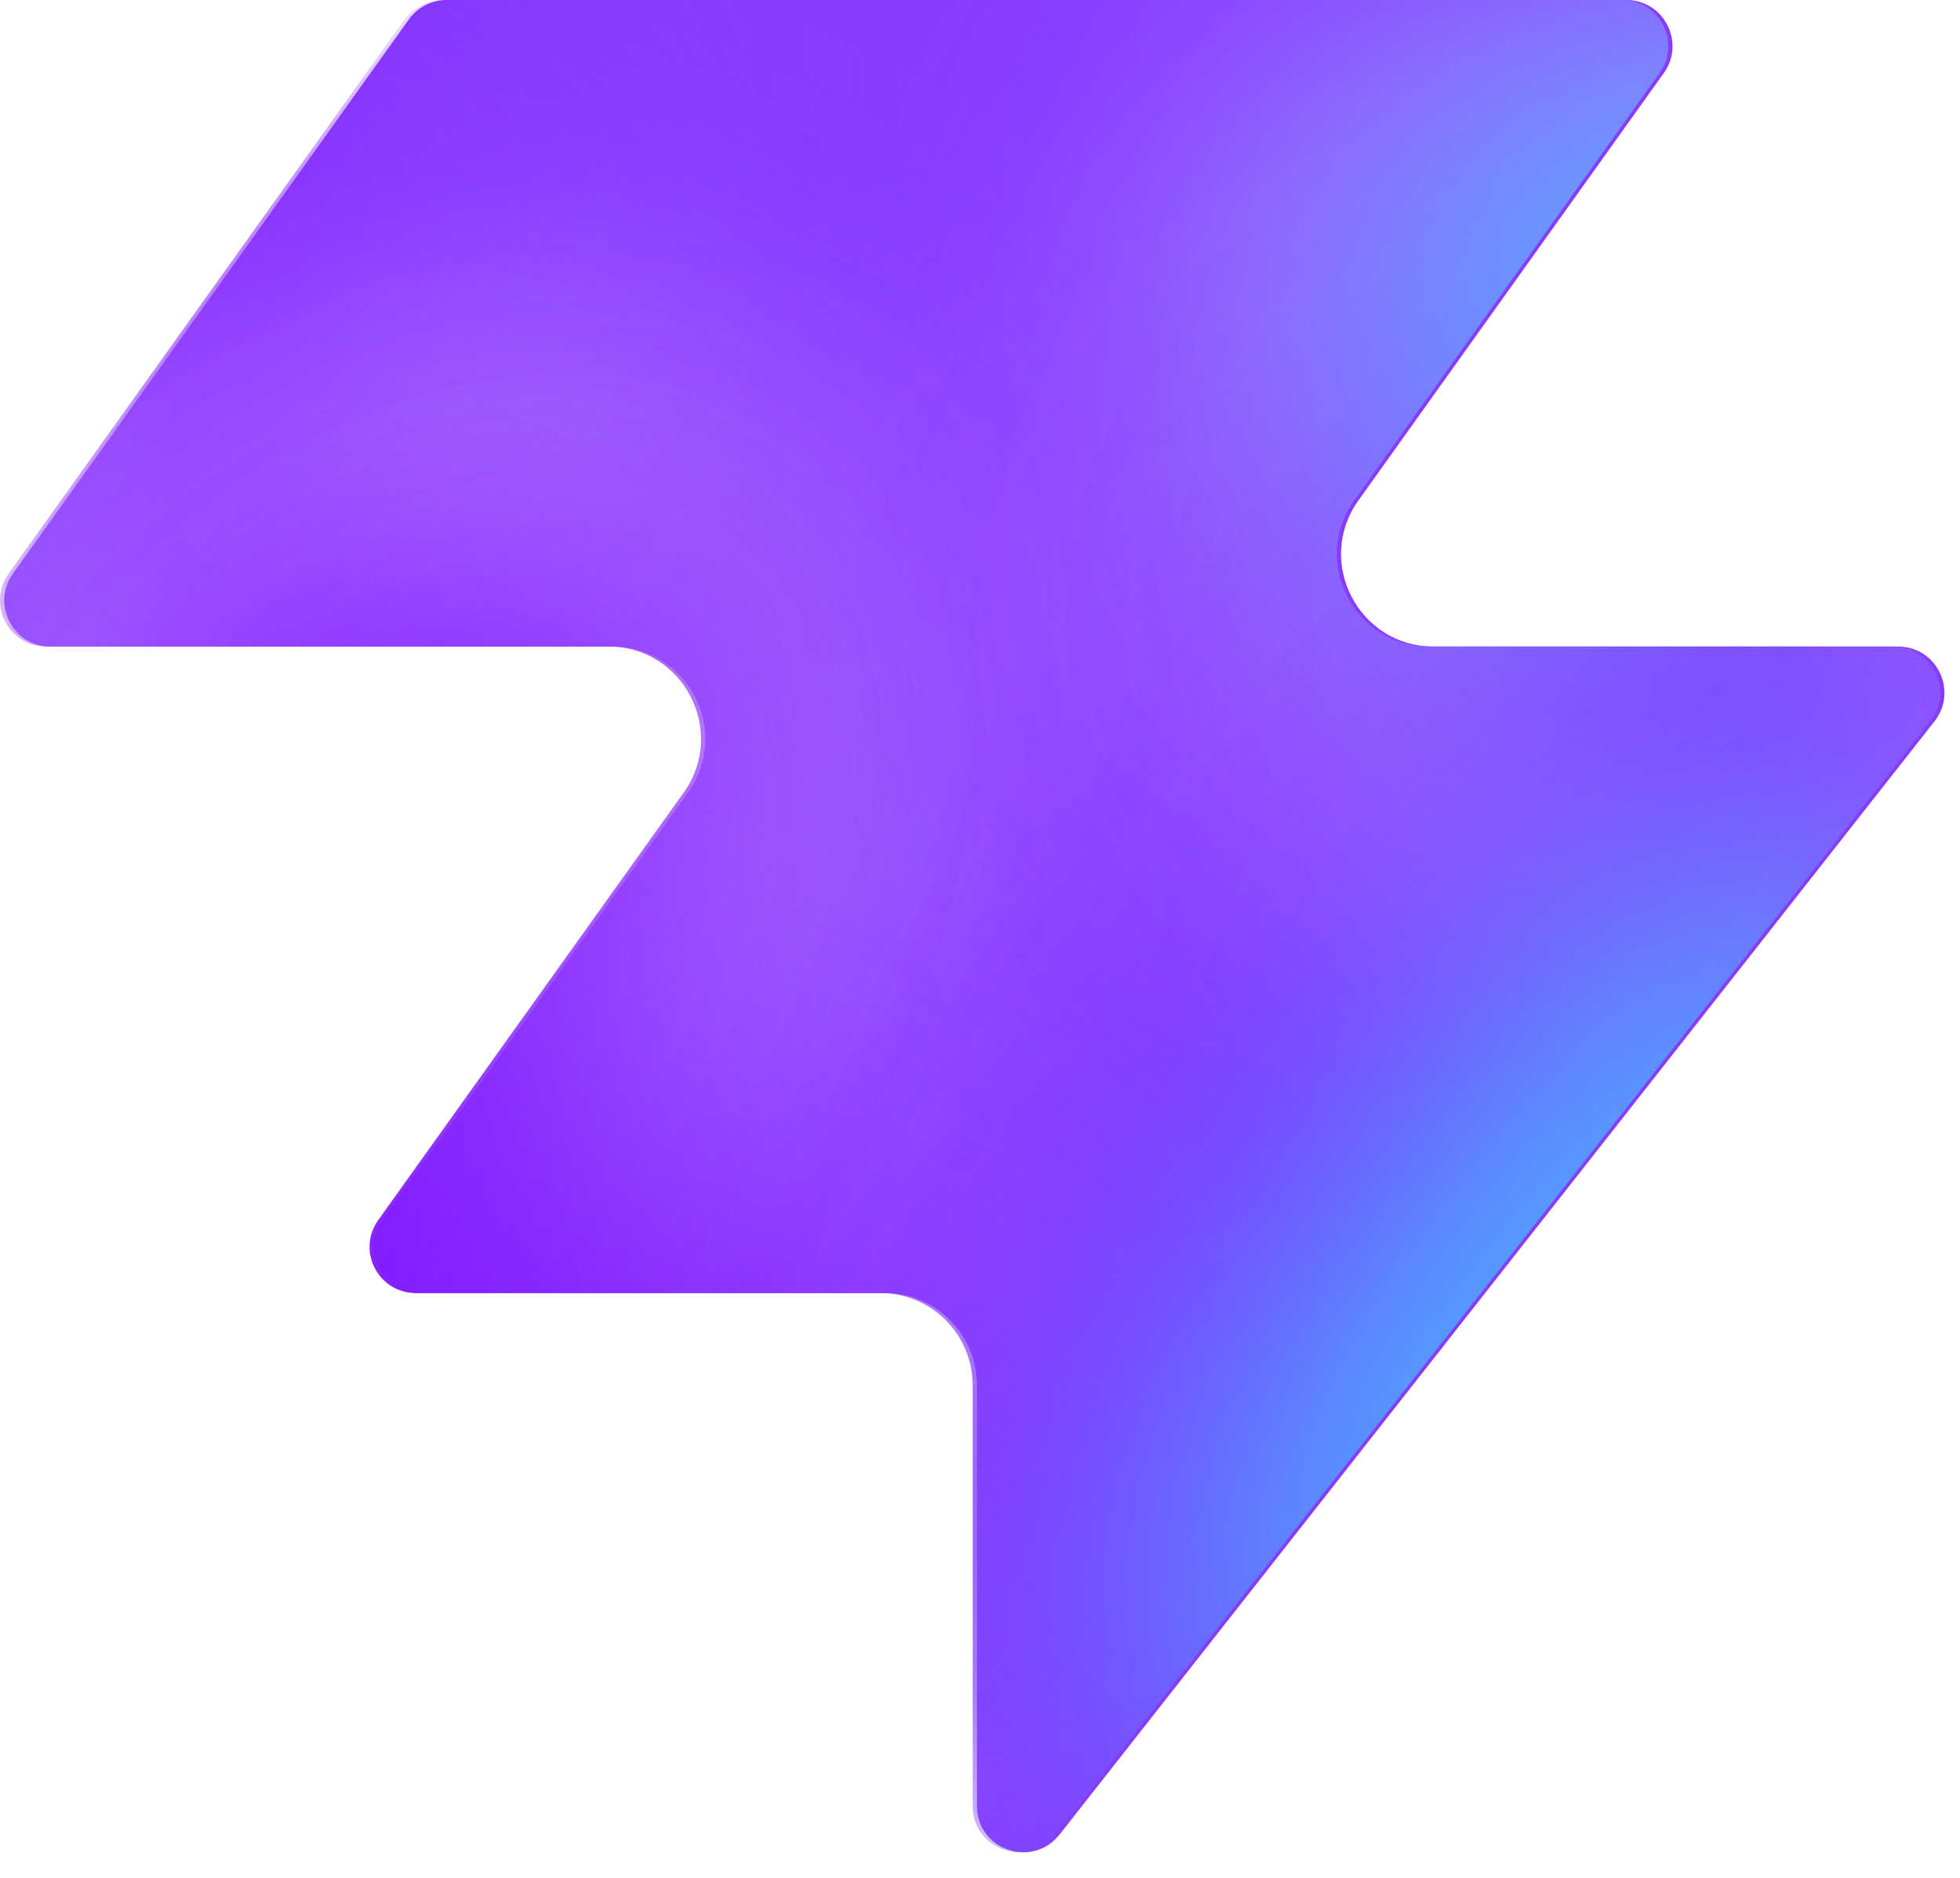
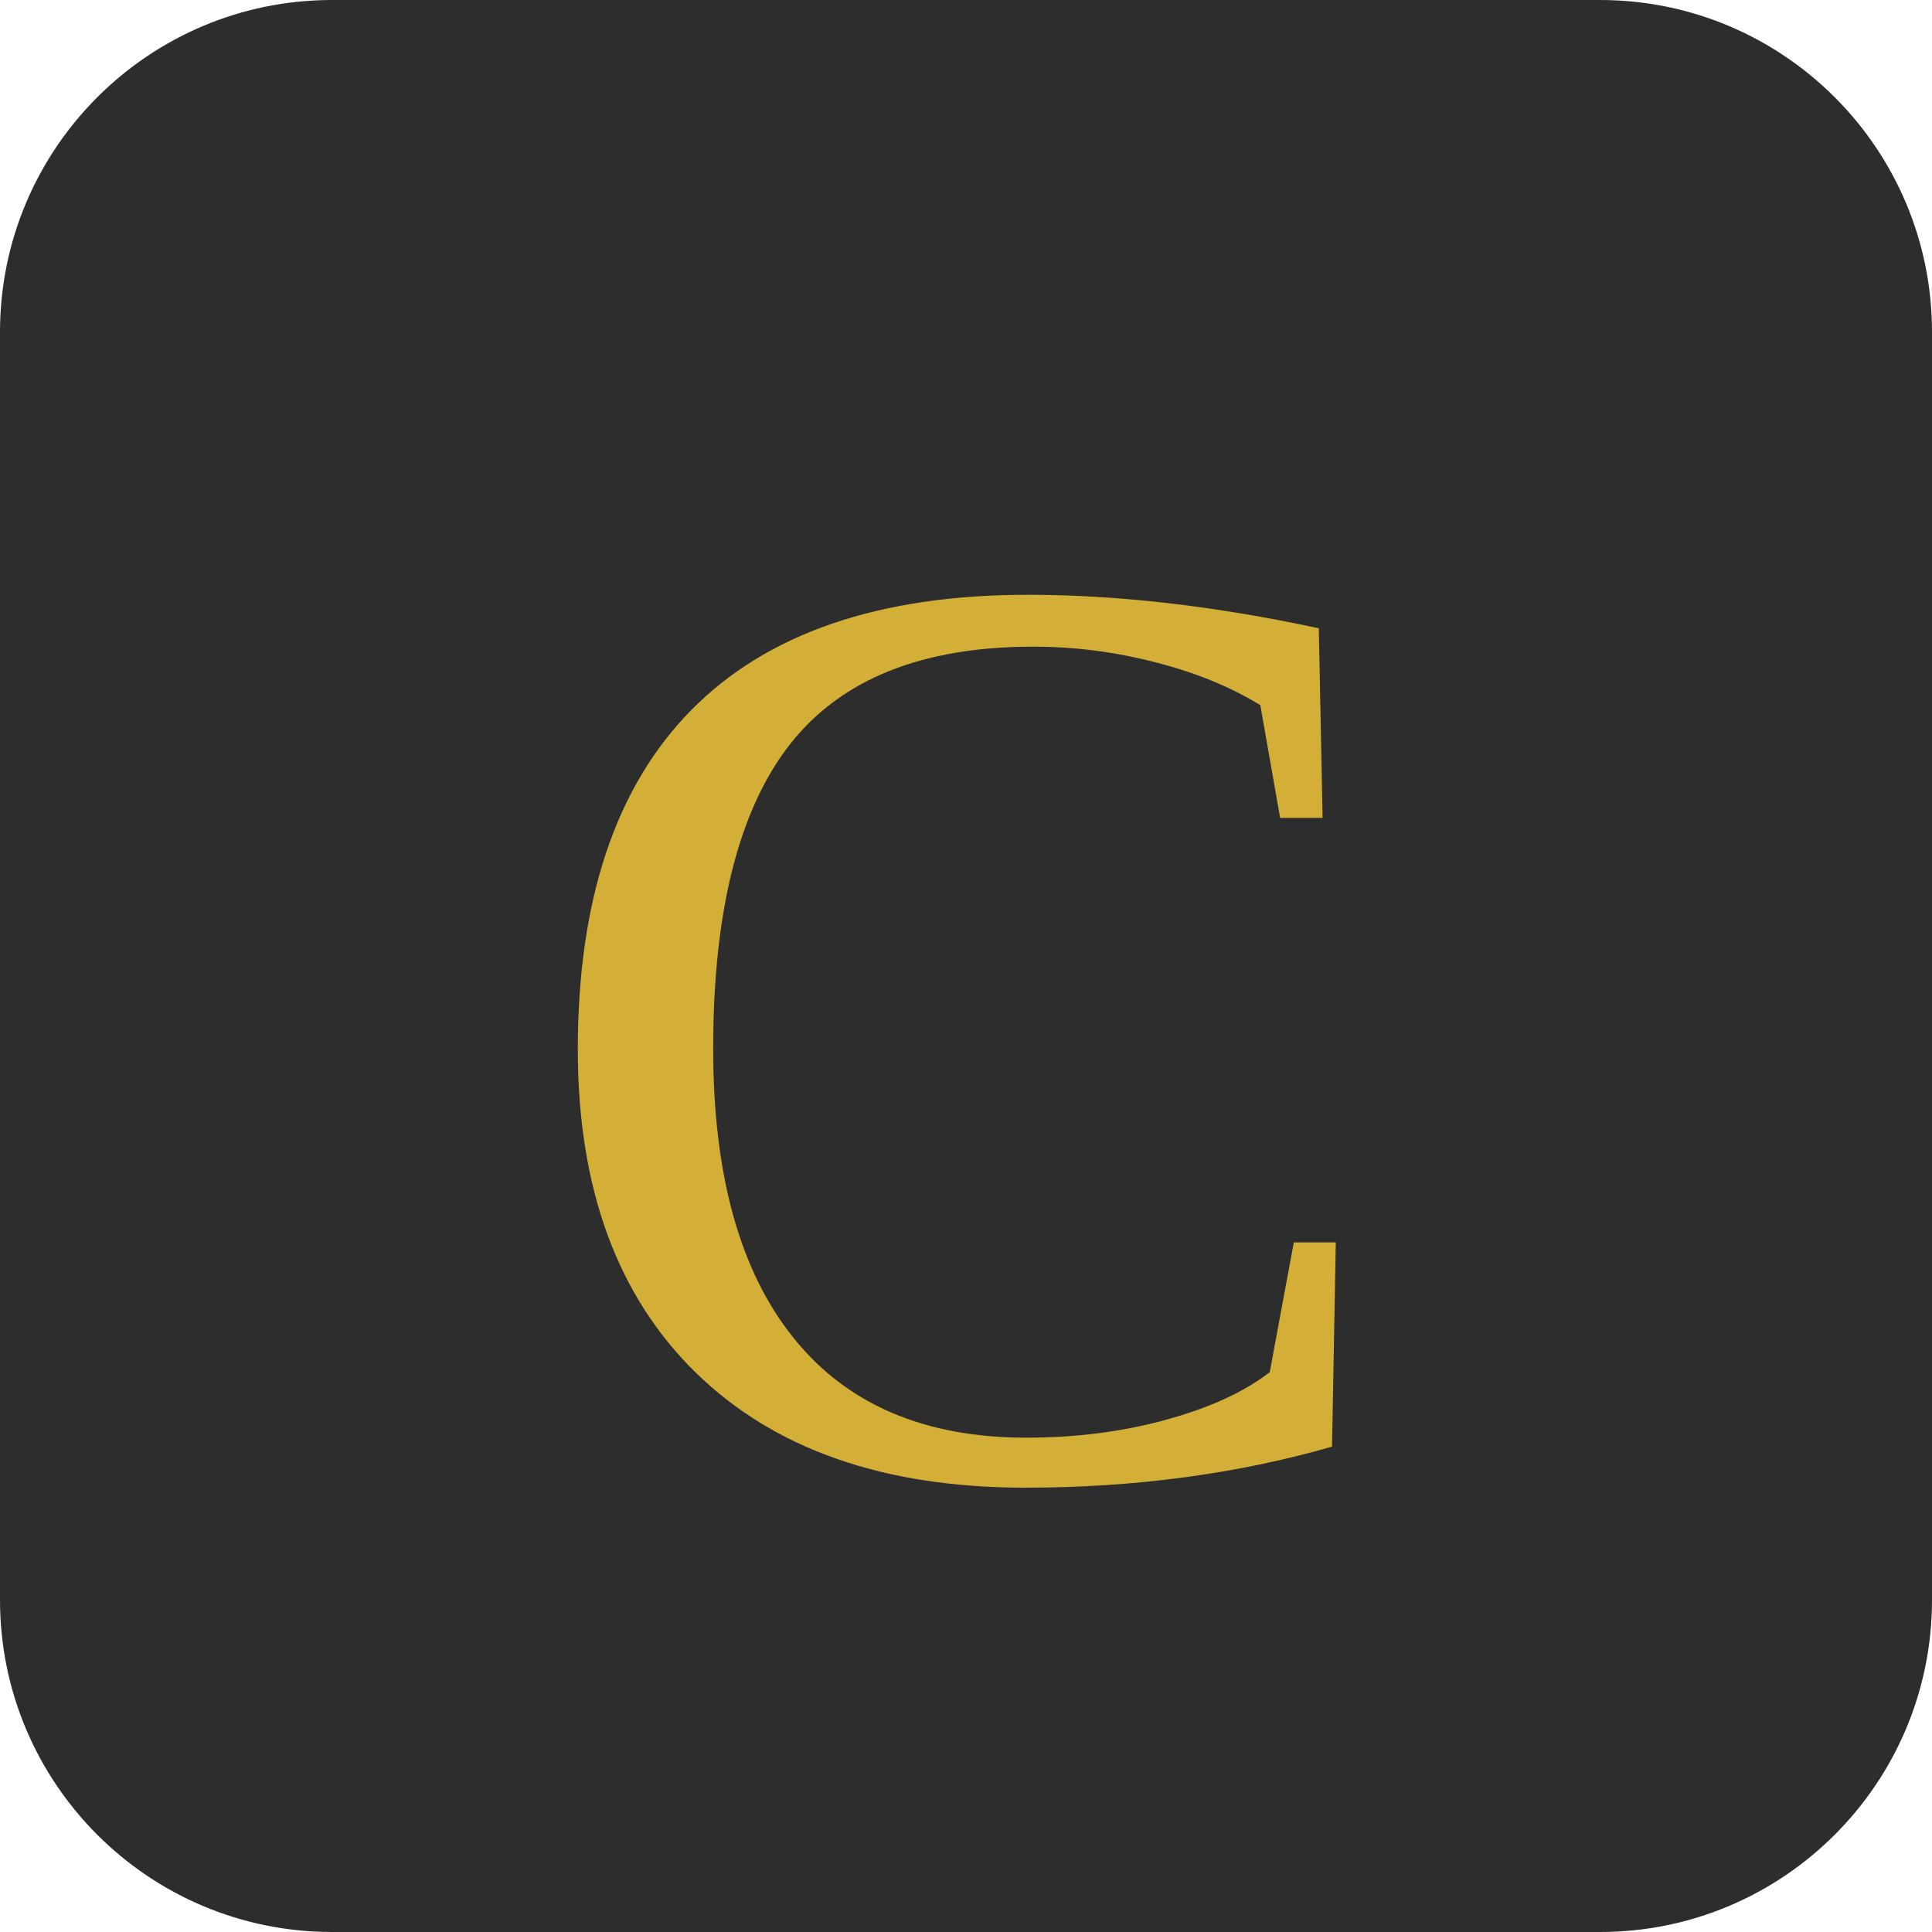
- <svg xmlns="http://www.w3.org/2000/svg" width="48" height="46" fill="none" viewBox="0 0 48 46">
-   <path fill="#863bff" d="M25.946 44.938c-.664.845-2.021.375-2.021-.698V33.937a2.26 2.26 0 0 0-2.262-2.262H10.287c-.92 0-1.456-1.04-.92-1.788l7.48-10.471c1.07-1.497 0-3.578-1.842-3.578H1.237c-.92 0-1.456-1.04-.92-1.788L10.013.474c.214-.297.556-.474.92-.474h28.894c.92 0 1.456 1.04.92 1.788l-7.48 10.471c-1.07 1.498 0 3.579 1.842 3.579h11.377c.943 0 1.473 1.088.89 1.83L25.947 44.94z" style="fill:#863bff;fill:color(display-p3 .525 .23 1);fill-opacity:1" />
-   <mask id="a" width="48" height="46" x="0" y="0" maskUnits="userSpaceOnUse" style="mask-type:alpha">
-     <path fill="#000" d="M25.842 44.938c-.664.844-2.021.375-2.021-.698V33.937a2.26 2.26 0 0 0-2.262-2.262H10.183c-.92 0-1.456-1.04-.92-1.788l7.48-10.471c1.07-1.498 0-3.579-1.842-3.579H1.133c-.92 0-1.456-1.04-.92-1.787L9.91.473c.214-.297.556-.474.92-.474h28.894c.92 0 1.456 1.04.92 1.788l-7.48 10.471c-1.07 1.498 0 3.578 1.842 3.578h11.377c.943 0 1.473 1.088.89 1.832L25.843 44.94z" style="fill:#000;fill-opacity:1" />
-   </mask>
-   <g mask="url(#a)">
-     <g filter="url(#b)">
-       <ellipse cx="5.508" cy="14.704" fill="#ede6ff" rx="5.508" ry="14.704" style="fill:#ede6ff;fill:color(display-p3 .927 .903 1);fill-opacity:1" transform="matrix(.00324 1 1 -.00324 -4.47 31.516)" />
-     </g>
-     <g filter="url(#c)">
-       <ellipse cx="10.399" cy="29.851" fill="#ede6ff" rx="10.399" ry="29.851" style="fill:#ede6ff;fill:color(display-p3 .927 .903 1);fill-opacity:1" transform="matrix(.00324 1 1 -.00324 -39.328 7.883)" />
-     </g>
-     <g filter="url(#d)">
-       <ellipse cx="5.508" cy="30.487" fill="#7e14ff" rx="5.508" ry="30.487" style="fill:#7e14ff;fill:color(display-p3 .492 .077 1);fill-opacity:1" transform="rotate(89.814 -25.913 -14.639)scale(1 -1)" />
-     </g>
-     <g filter="url(#e)">
-       <ellipse cx="5.508" cy="30.599" fill="#7e14ff" rx="5.508" ry="30.599" style="fill:#7e14ff;fill:color(display-p3 .492 .077 1);fill-opacity:1" transform="rotate(89.814 -32.644 -3.334)scale(1 -1)" />
-     </g>
-     <g filter="url(#f)">
-       <ellipse cx="5.508" cy="30.599" fill="#7e14ff" rx="5.508" ry="30.599" style="fill:#7e14ff;fill:color(display-p3 .492 .077 1);fill-opacity:1" transform="matrix(.00324 1 1 -.00324 -34.34 30.47)" />
-     </g>
-     <g filter="url(#g)">
-       <ellipse cx="14.072" cy="22.078" fill="#ede6ff" rx="14.072" ry="22.078" style="fill:#ede6ff;fill:color(display-p3 .927 .903 1);fill-opacity:1" transform="rotate(93.35 24.506 48.493)scale(-1 1)" />
-     </g>
-     <g filter="url(#h)">
-       <ellipse cx="3.47" cy="21.501" fill="#7e14ff" rx="3.47" ry="21.501" style="fill:#7e14ff;fill:color(display-p3 .492 .077 1);fill-opacity:1" transform="rotate(89.009 28.708 47.59)scale(-1 1)" />
-     </g>
-     <g filter="url(#i)">
-       <ellipse cx="3.47" cy="21.501" fill="#7e14ff" rx="3.47" ry="21.501" style="fill:#7e14ff;fill:color(display-p3 .492 .077 1);fill-opacity:1" transform="rotate(89.009 28.708 47.59)scale(-1 1)" />
-     </g>
-     <g filter="url(#j)">
-       <ellipse cx=".387" cy="8.972" fill="#7e14ff" rx="4.407" ry="29.108" style="fill:#7e14ff;fill:color(display-p3 .492 .077 1);fill-opacity:1" transform="rotate(39.51 .387 8.972)" />
-     </g>
-     <g filter="url(#k)">
-       <ellipse cx="47.523" cy="-6.092" fill="#7e14ff" rx="4.407" ry="29.108" style="fill:#7e14ff;fill:color(display-p3 .492 .077 1);fill-opacity:1" transform="rotate(37.892 47.523 -6.092)" />
-     </g>
-     <g filter="url(#l)">
-       <ellipse cx="41.412" cy="6.333" fill="#47bfff" rx="5.971" ry="9.665" style="fill:#47bfff;fill:color(display-p3 .28 .748 1);fill-opacity:1" transform="rotate(37.892 41.412 6.333)" />
-     </g>
-     <g filter="url(#m)">
-       <ellipse cx="-1.879" cy="38.332" fill="#7e14ff" rx="4.407" ry="29.108" style="fill:#7e14ff;fill:color(display-p3 .492 .077 1);fill-opacity:1" transform="rotate(37.892 -1.88 38.332)" />
-     </g>
-     <g filter="url(#n)">
-       <ellipse cx="-1.879" cy="38.332" fill="#7e14ff" rx="4.407" ry="29.108" style="fill:#7e14ff;fill:color(display-p3 .492 .077 1);fill-opacity:1" transform="rotate(37.892 -1.88 38.332)" />
-     </g>
-     <g filter="url(#o)">
-       <ellipse cx="35.651" cy="29.907" fill="#7e14ff" rx="4.407" ry="29.108" style="fill:#7e14ff;fill:color(display-p3 .492 .077 1);fill-opacity:1" transform="rotate(37.892 35.651 29.907)" />
-     </g>
-     <g filter="url(#p)">
-       <ellipse cx="38.418" cy="32.4" fill="#47bfff" rx="5.971" ry="15.297" style="fill:#47bfff;fill:color(display-p3 .28 .748 1);fill-opacity:1" transform="rotate(37.892 38.418 32.4)" />
-     </g>
-   </g>
-   <defs>
-     <filter id="b" width="60.045" height="41.654" x="-19.77" y="16.149" color-interpolation-filters="sRGB" filterUnits="userSpaceOnUse">
-       <feFlood flood-opacity="0" result="BackgroundImageFix" />
-       <feBlend in="SourceGraphic" in2="BackgroundImageFix" result="shape" />
-       <feGaussianBlur result="effect1_foregroundBlur_2002_17158" stdDeviation="7.659" />
-     </filter>
-     <filter id="c" width="90.34" height="51.437" x="-54.613" y="-7.533" color-interpolation-filters="sRGB" filterUnits="userSpaceOnUse">
-       <feFlood flood-opacity="0" result="BackgroundImageFix" />
-       <feBlend in="SourceGraphic" in2="BackgroundImageFix" result="shape" />
-       <feGaussianBlur result="effect1_foregroundBlur_2002_17158" stdDeviation="7.659" />
-     </filter>
-     <filter id="d" width="79.355" height="29.4" x="-49.64" y="2.03" color-interpolation-filters="sRGB" filterUnits="userSpaceOnUse">
-       <feFlood flood-opacity="0" result="BackgroundImageFix" />
-       <feBlend in="SourceGraphic" in2="BackgroundImageFix" result="shape" />
-       <feGaussianBlur result="effect1_foregroundBlur_2002_17158" stdDeviation="4.596" />
-     </filter>
-     <filter id="e" width="79.579" height="29.4" x="-45.045" y="20.029" color-interpolation-filters="sRGB" filterUnits="userSpaceOnUse">
-       <feFlood flood-opacity="0" result="BackgroundImageFix" />
-       <feBlend in="SourceGraphic" in2="BackgroundImageFix" result="shape" />
-       <feGaussianBlur result="effect1_foregroundBlur_2002_17158" stdDeviation="4.596" />
-     </filter>
-     <filter id="f" width="79.579" height="29.4" x="-43.513" y="21.178" color-interpolation-filters="sRGB" filterUnits="userSpaceOnUse">
-       <feFlood flood-opacity="0" result="BackgroundImageFix" />
-       <feBlend in="SourceGraphic" in2="BackgroundImageFix" result="shape" />
-       <feGaussianBlur result="effect1_foregroundBlur_2002_17158" stdDeviation="4.596" />
-     </filter>
-     <filter id="g" width="74.749" height="58.852" x="15.756" y="-17.901" color-interpolation-filters="sRGB" filterUnits="userSpaceOnUse">
-       <feFlood flood-opacity="0" result="BackgroundImageFix" />
-       <feBlend in="SourceGraphic" in2="BackgroundImageFix" result="shape" />
-       <feGaussianBlur result="effect1_foregroundBlur_2002_17158" stdDeviation="7.659" />
-     </filter>
-     <filter id="h" width="61.377" height="25.362" x="23.548" y="2.284" color-interpolation-filters="sRGB" filterUnits="userSpaceOnUse">
-       <feFlood flood-opacity="0" result="BackgroundImageFix" />
-       <feBlend in="SourceGraphic" in2="BackgroundImageFix" result="shape" />
-       <feGaussianBlur result="effect1_foregroundBlur_2002_17158" stdDeviation="4.596" />
-     </filter>
-     <filter id="i" width="61.377" height="25.362" x="23.548" y="2.284" color-interpolation-filters="sRGB" filterUnits="userSpaceOnUse">
-       <feFlood flood-opacity="0" result="BackgroundImageFix" />
-       <feBlend in="SourceGraphic" in2="BackgroundImageFix" result="shape" />
-       <feGaussianBlur result="effect1_foregroundBlur_2002_17158" stdDeviation="4.596" />
-     </filter>
-     <filter id="j" width="56.045" height="63.649" x="-27.636" y="-22.853" color-interpolation-filters="sRGB" filterUnits="userSpaceOnUse">
-       <feFlood flood-opacity="0" result="BackgroundImageFix" />
-       <feBlend in="SourceGraphic" in2="BackgroundImageFix" result="shape" />
-       <feGaussianBlur result="effect1_foregroundBlur_2002_17158" stdDeviation="4.596" />
-     </filter>
-     <filter id="k" width="54.814" height="64.646" x="20.116" y="-38.415" color-interpolation-filters="sRGB" filterUnits="userSpaceOnUse">
-       <feFlood flood-opacity="0" result="BackgroundImageFix" />
-       <feBlend in="SourceGraphic" in2="BackgroundImageFix" result="shape" />
-       <feGaussianBlur result="effect1_foregroundBlur_2002_17158" stdDeviation="4.596" />
-     </filter>
-     <filter id="l" width="33.541" height="35.313" x="24.641" y="-11.323" color-interpolation-filters="sRGB" filterUnits="userSpaceOnUse">
-       <feFlood flood-opacity="0" result="BackgroundImageFix" />
-       <feBlend in="SourceGraphic" in2="BackgroundImageFix" result="shape" />
-       <feGaussianBlur result="effect1_foregroundBlur_2002_17158" stdDeviation="4.596" />
-     </filter>
-     <filter id="m" width="54.814" height="64.646" x="-29.286" y="6.009" color-interpolation-filters="sRGB" filterUnits="userSpaceOnUse">
-       <feFlood flood-opacity="0" result="BackgroundImageFix" />
-       <feBlend in="SourceGraphic" in2="BackgroundImageFix" result="shape" />
-       <feGaussianBlur result="effect1_foregroundBlur_2002_17158" stdDeviation="4.596" />
-     </filter>
-     <filter id="n" width="54.814" height="64.646" x="-29.286" y="6.009" color-interpolation-filters="sRGB" filterUnits="userSpaceOnUse">
-       <feFlood flood-opacity="0" result="BackgroundImageFix" />
-       <feBlend in="SourceGraphic" in2="BackgroundImageFix" result="shape" />
-       <feGaussianBlur result="effect1_foregroundBlur_2002_17158" stdDeviation="4.596" />
-     </filter>
-     <filter id="o" width="54.814" height="64.646" x="8.244" y="-2.416" color-interpolation-filters="sRGB" filterUnits="userSpaceOnUse">
-       <feFlood flood-opacity="0" result="BackgroundImageFix" />
-       <feBlend in="SourceGraphic" in2="BackgroundImageFix" result="shape" />
-       <feGaussianBlur result="effect1_foregroundBlur_2002_17158" stdDeviation="4.596" />
-     </filter>
-     <filter id="p" width="39.409" height="43.623" x="18.713" y="10.588" color-interpolation-filters="sRGB" filterUnits="userSpaceOnUse">
-       <feFlood flood-opacity="0" result="BackgroundImageFix" />
-       <feBlend in="SourceGraphic" in2="BackgroundImageFix" result="shape" />
-       <feGaussianBlur result="effect1_foregroundBlur_2002_17158" stdDeviation="4.596" />
-     </filter>
-   </defs>
+ <svg xmlns="http://www.w3.org/2000/svg" viewBox="0 0 64 64">
+   <rect width="64" height="64" rx="11" fill="#2D2D2D" />
+   <text x="32" y="34" text-anchor="middle" dominant-baseline="central" font-family="'Playfair Display', Georgia, 'Times New Roman', serif" font-weight="500" font-size="44" fill="#D4AF37">C</text>
</svg>
